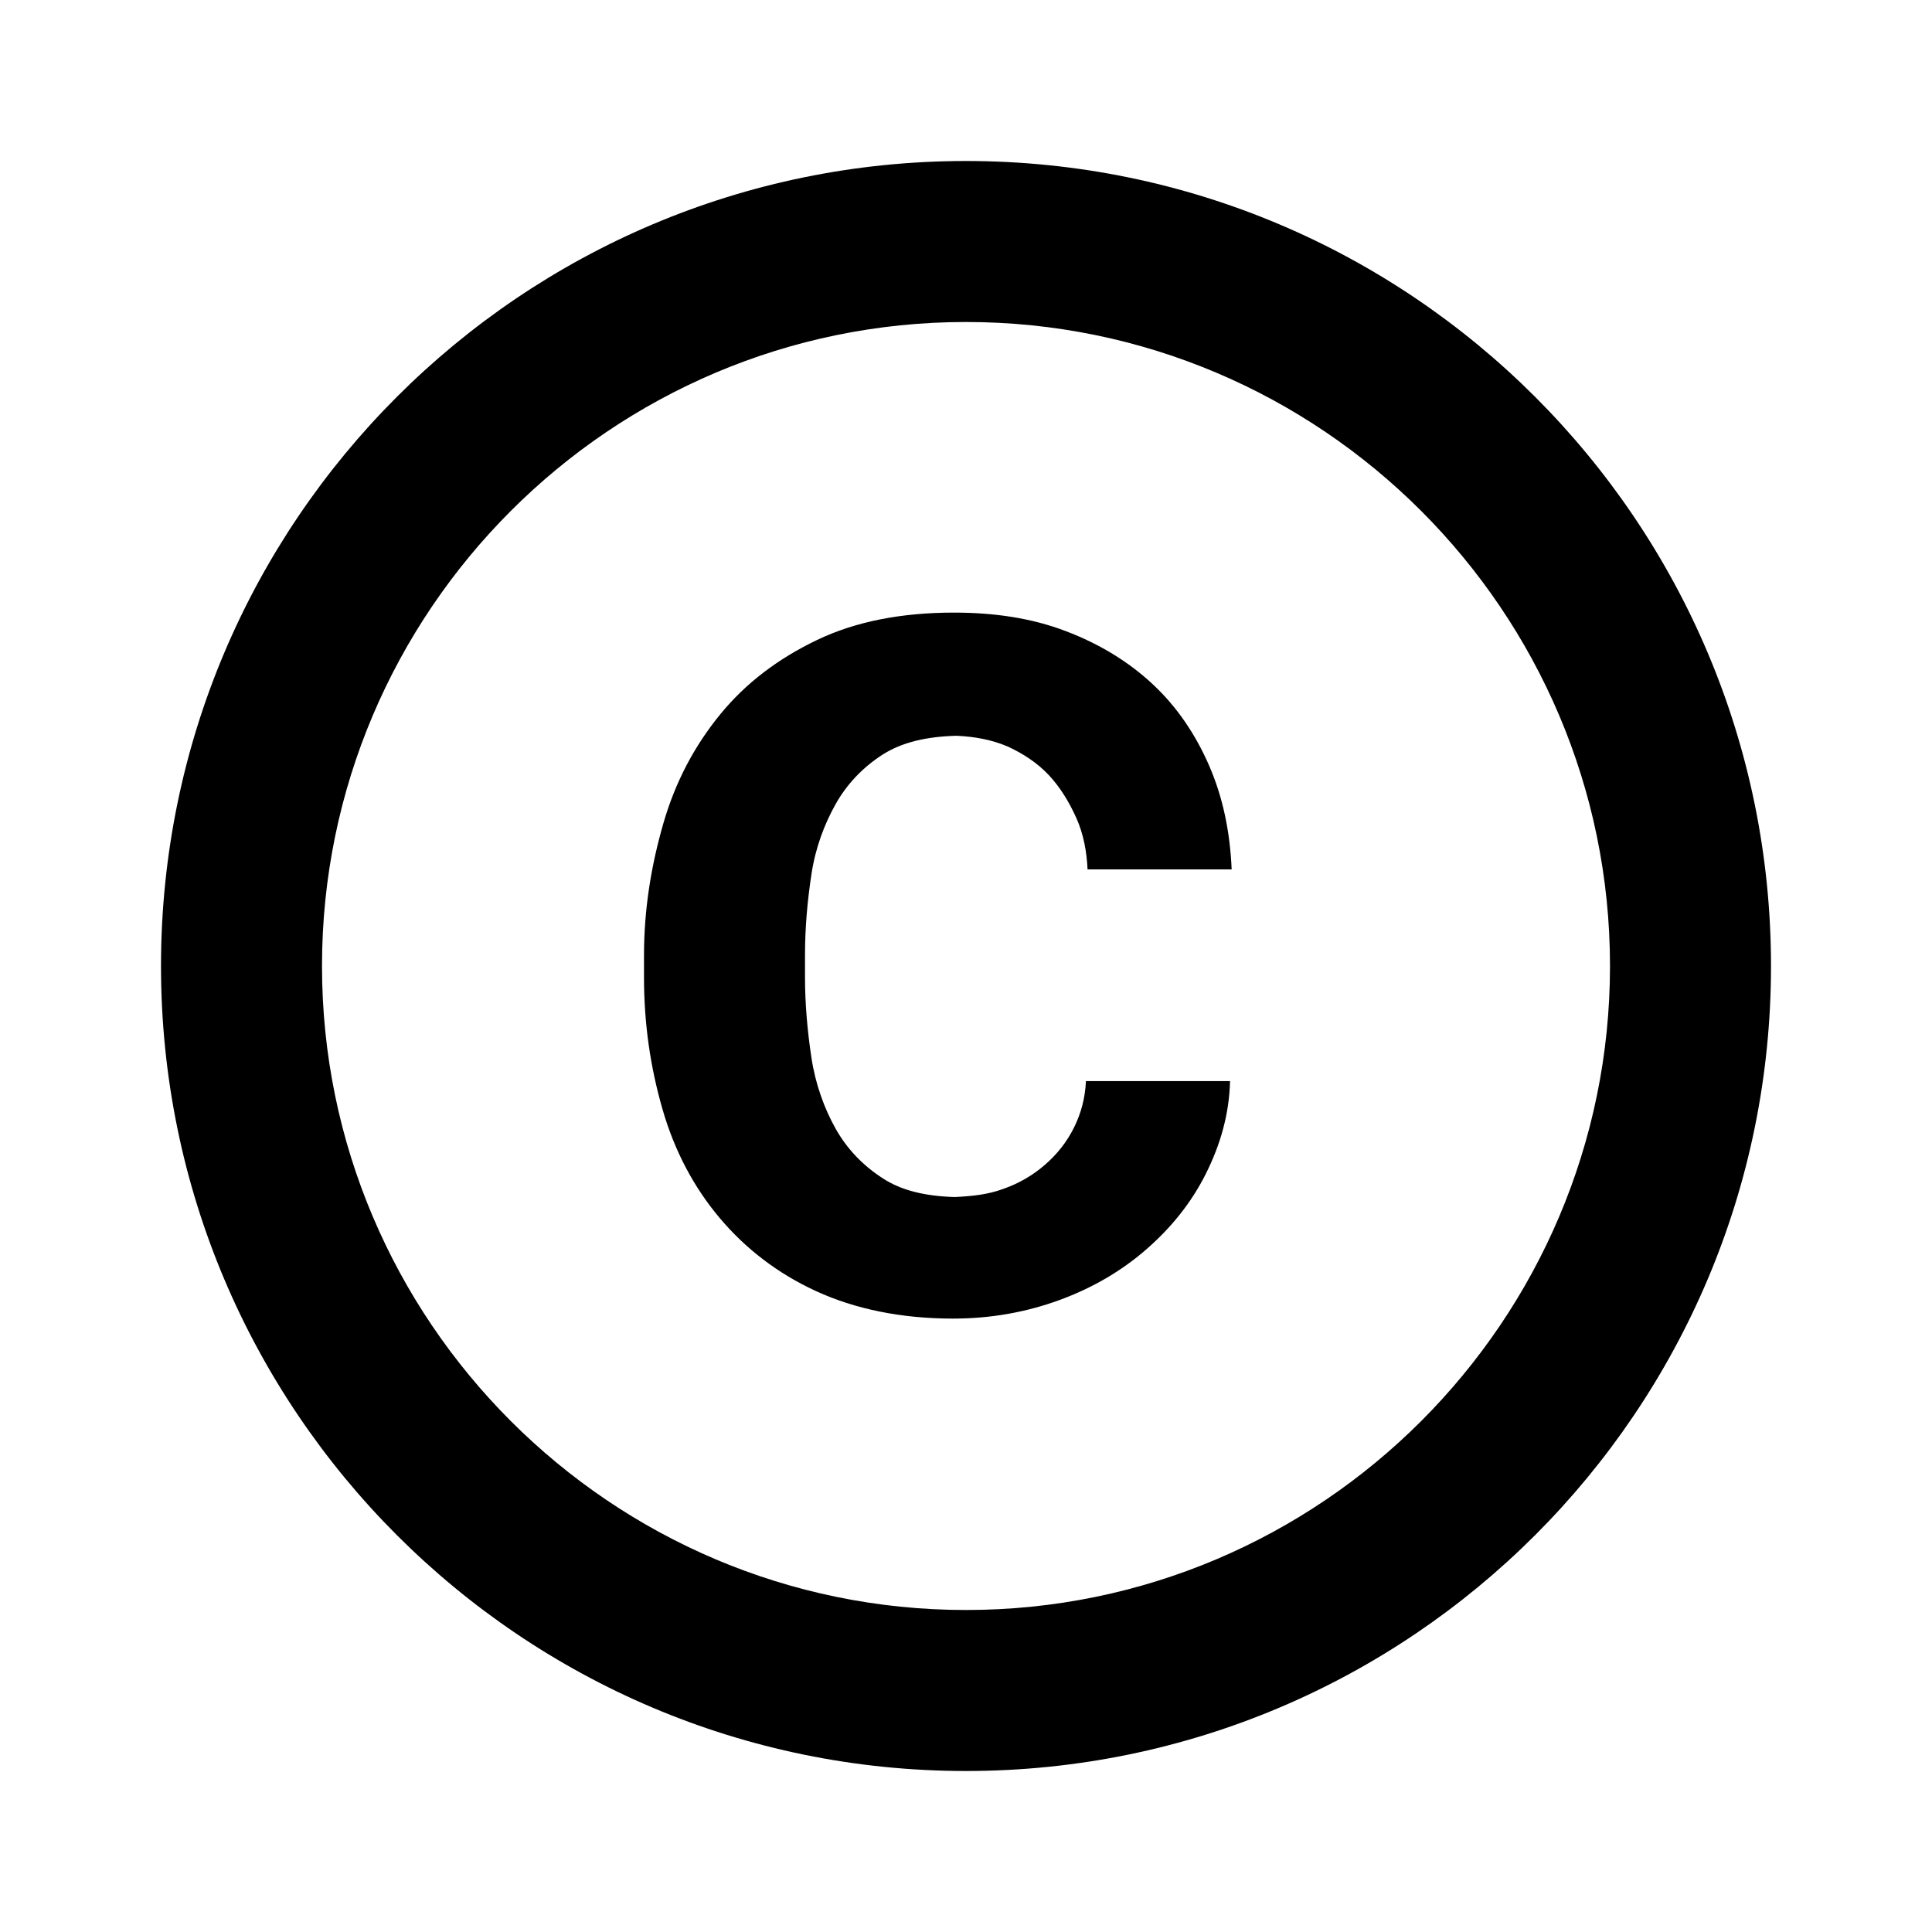
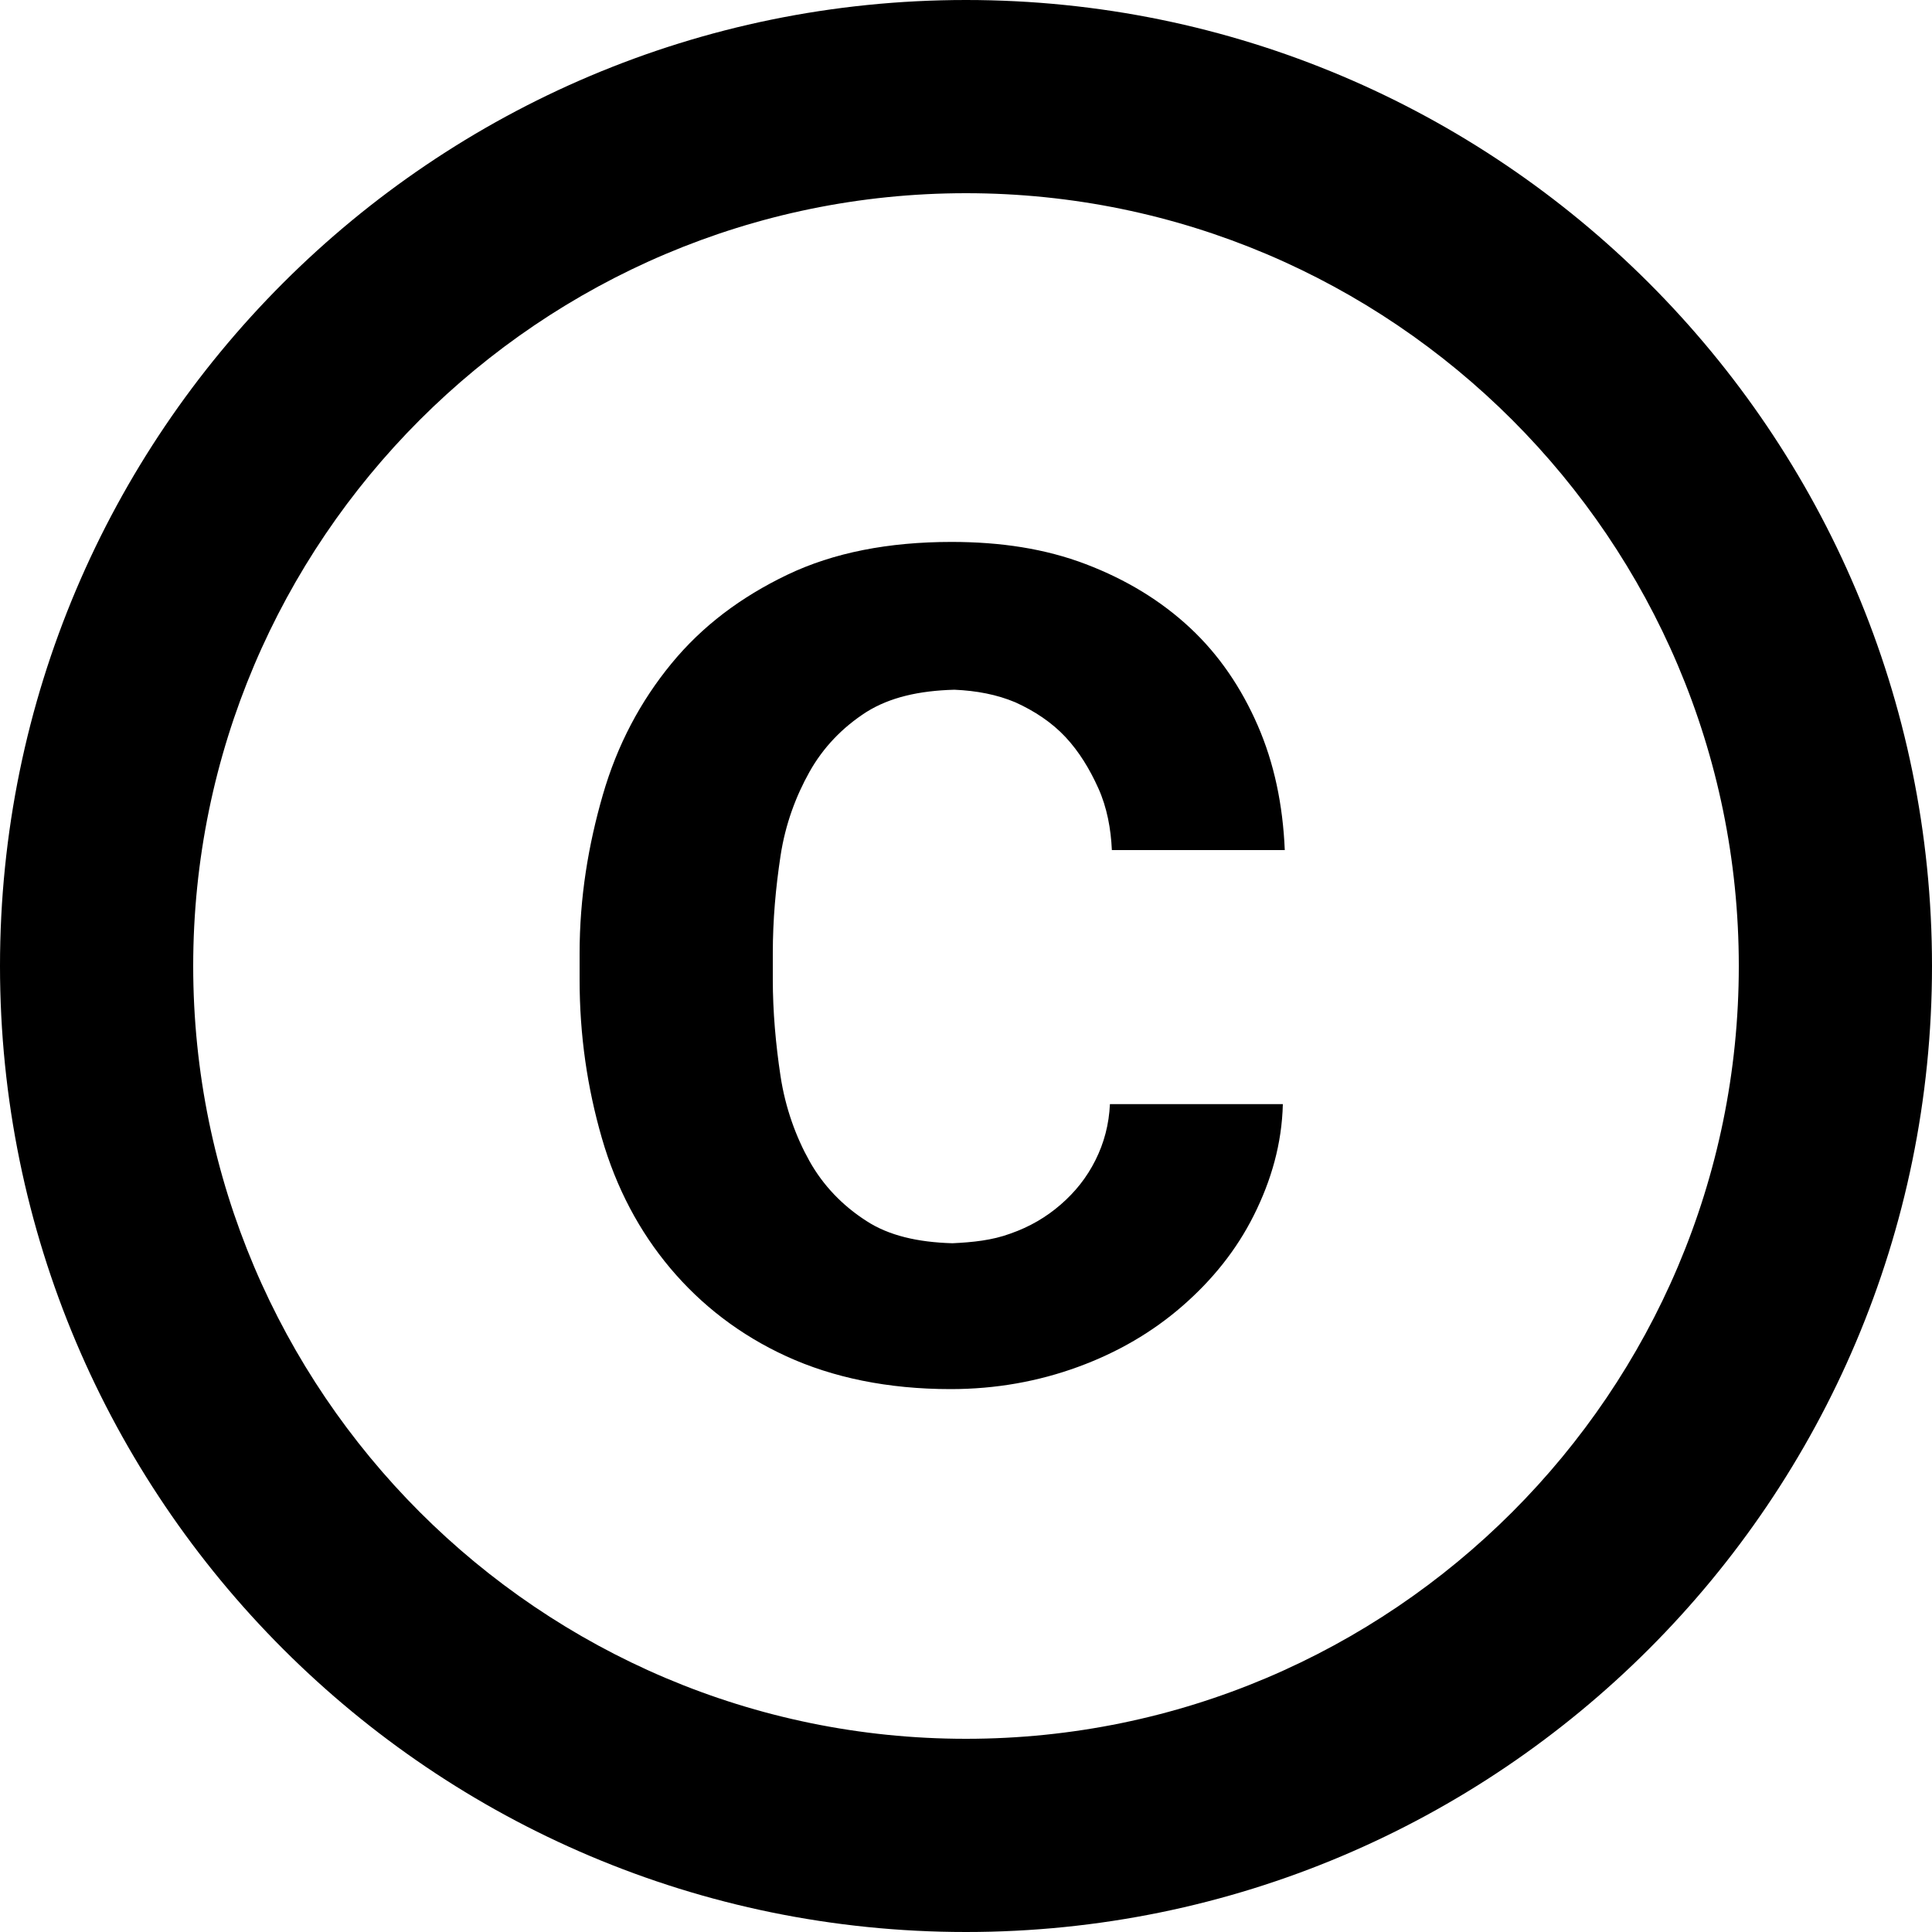
- <svg xmlns="http://www.w3.org/2000/svg" width="24" height="24" viewBox="0 0 24 24" fill="currentColor">
-   <path d="M10.08 10.86C10.13 10.53 10.24 10.24 10.38 9.99C10.52 9.74 10.72 9.53 10.97 9.37C11.21 9.22 11.51 9.15 11.88 9.14C12.11 9.15 12.32 9.19 12.51 9.27C12.71 9.36 12.89 9.48 13.03 9.63C13.17 9.78 13.28 9.96 13.37 10.16C13.46 10.36 13.5 10.58 13.51 10.8H15.3C15.28 10.33 15.19 9.9 15.02 9.51C14.85 9.12 14.62 8.78 14.32 8.5C14.02 8.22 13.66 8 13.24 7.84C12.82 7.68 12.36 7.61 11.85 7.61C11.2 7.61 10.63 7.72 10.15 7.95C9.67 8.18 9.27 8.48 8.95 8.87C8.63 9.26 8.39 9.71 8.24 10.23C8.09 10.75 8 11.29 8 11.87V12.14C8 12.72 8.08 13.26 8.23 13.78C8.38 14.3 8.62 14.75 8.94 15.13C9.26 15.51 9.66 15.82 10.14 16.04C10.62 16.26 11.19 16.38 11.84 16.38C12.31 16.38 12.75 16.3 13.16 16.15C13.57 16 13.93 15.79 14.24 15.52C14.55 15.25 14.8 14.94 14.98 14.58C15.16 14.22 15.27 13.84 15.28 13.43H13.49C13.48 13.64 13.43 13.83 13.34 14.01C13.25 14.19 13.13 14.34 12.98 14.47C12.83 14.6 12.66 14.7 12.46 14.77C12.27 14.84 12.07 14.86 11.86 14.87C11.5 14.86 11.2 14.79 10.97 14.64C10.72 14.48 10.52 14.27 10.38 14.02C10.24 13.77 10.13 13.47 10.08 13.14C10.03 12.81 10 12.47 10 12.14V11.87C10 11.52 10.03 11.19 10.08 10.86ZM12 2C6.48 2 2 6.48 2 12C2 17.52 6.48 22 12 22C17.52 22 22 17.52 22 12C22 6.48 17.52 2 12 2ZM12 20C7.59 20 4 16.41 4 12C4 7.59 7.59 4 12 4C16.41 4 20 7.59 20 12C20 16.41 16.41 20 12 20Z" fill="currentColor" />
+ <svg xmlns="http://www.w3.org/2000/svg" width="20" height="20" viewBox="0 0 20 20" fill="currentColor">
+   <path d="M8.08 8.86C8.13 8.53 8.24 8.24 8.38 7.99C8.52 7.74 8.72 7.53 8.97 7.37C9.21 7.22 9.51 7.15 9.88 7.14C10.11 7.15 10.32 7.19 10.51 7.27C10.71 7.36 10.89 7.48 11.03 7.63C11.17 7.78 11.28 7.96 11.37 8.16C11.46 8.36 11.5 8.58 11.51 8.8H13.3C13.28 8.33 13.19 7.9 13.02 7.51C12.85 7.12 12.62 6.78 12.32 6.5C12.02 6.22 11.66 6 11.24 5.84C10.82 5.68 10.36 5.61 9.85 5.61C9.2 5.61 8.63 5.72 8.15 5.95C7.67 6.18 7.27 6.48 6.95 6.87C6.63 7.26 6.39 7.71 6.24 8.23C6.09 8.75 6 9.29 6 9.87V10.14C6 10.72 6.08 11.26 6.23 11.78C6.38 12.3 6.62 12.75 6.94 13.13C7.26 13.51 7.66 13.82 8.14 14.04C8.62 14.26 9.19 14.38 9.84 14.38C10.31 14.38 10.75 14.3 11.16 14.15C11.57 14 11.93 13.79 12.24 13.52C12.55 13.25 12.8 12.94 12.98 12.58C13.16 12.22 13.27 11.84 13.28 11.43H11.49C11.48 11.64 11.43 11.83 11.34 12.01C11.25 12.19 11.13 12.34 10.98 12.47C10.83 12.6 10.66 12.7 10.46 12.77C10.27 12.84 10.07 12.86 9.86 12.87C9.5 12.86 9.2 12.79 8.97 12.64C8.72 12.48 8.52 12.27 8.38 12.02C8.24 11.77 8.13 11.47 8.08 11.14C8.03 10.81 8 10.47 8 10.14V9.87C8 9.52 8.03 9.19 8.08 8.86ZM10 0C4.48 0 0 4.48 0 10C0 15.52 4.48 20 10 20C15.52 20 20 15.52 20 10C20 4.48 15.52 0 10 0ZM10 18C5.59 18 2 14.41 2 10C2 5.59 5.59 2 10 2C14.41 2 18 5.59 18 10C18 14.41 14.41 18 10 18Z" fill="currentColor" />
</svg>
